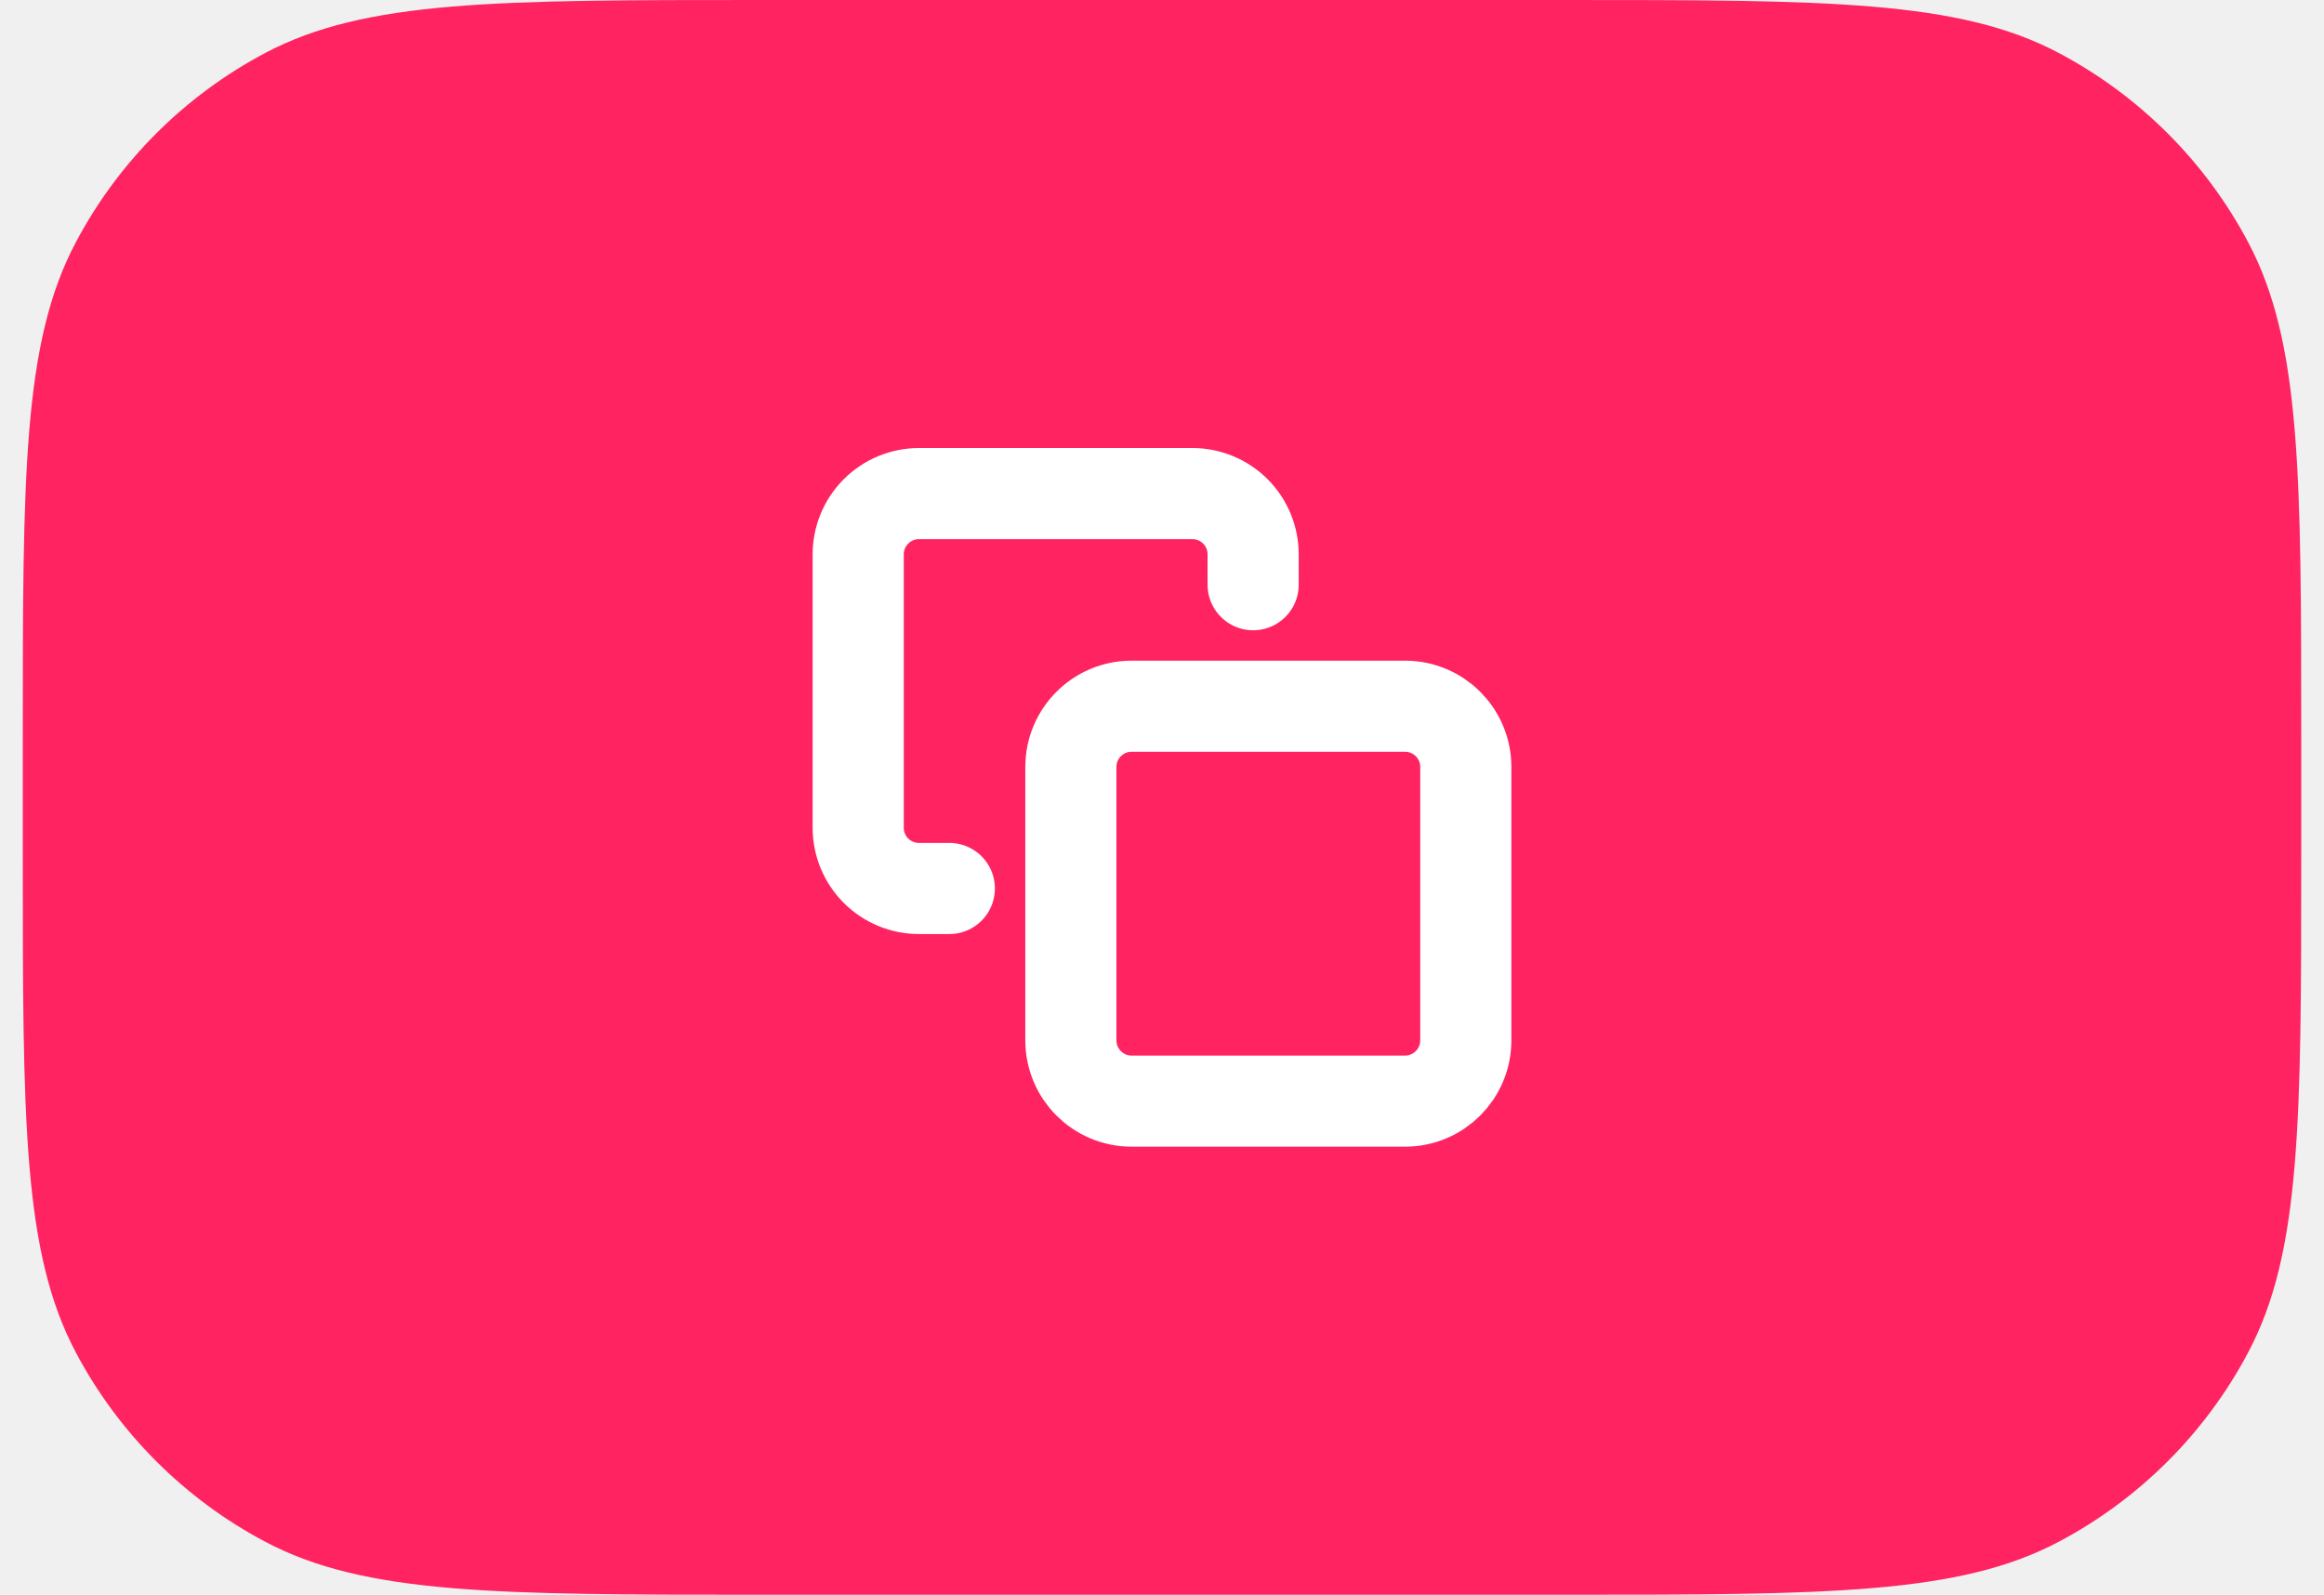
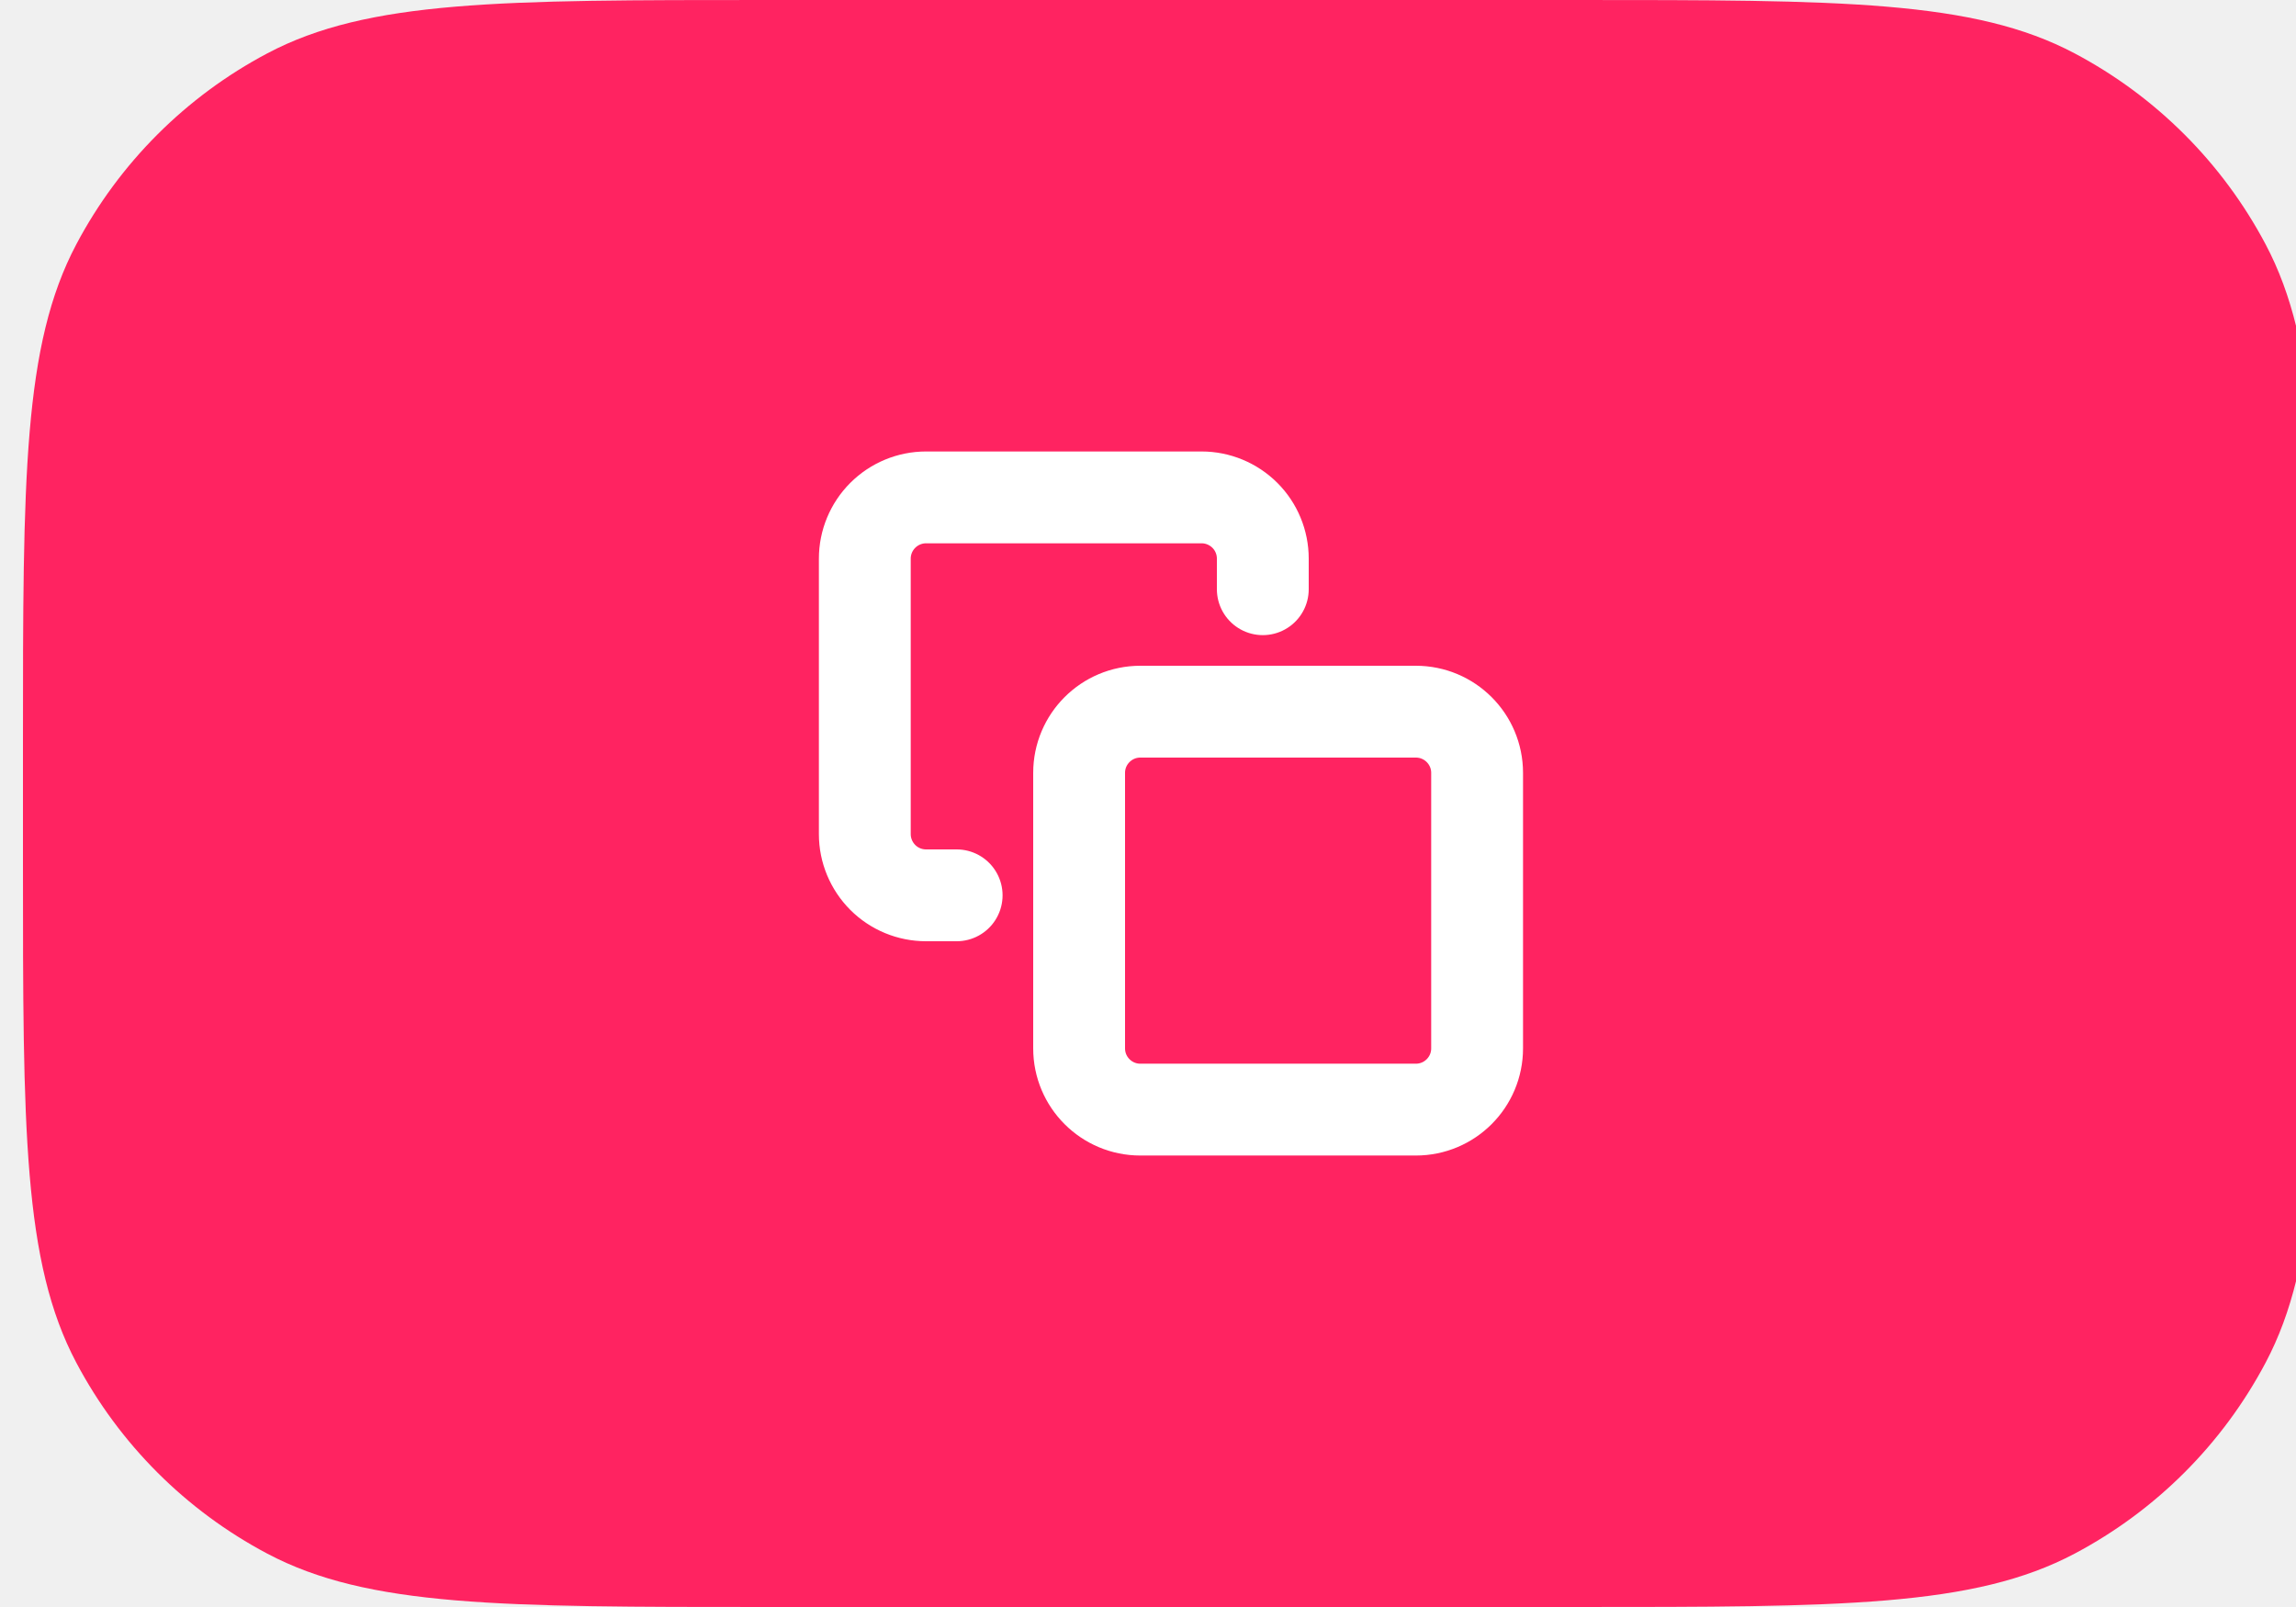
- <svg xmlns="http://www.w3.org/2000/svg" width="51" height="35" viewBox="0 0 51 35" fill="none">
+ <svg xmlns="http://www.w3.org/2000/svg" width="50" height="35" viewBox="0 0 50 35" fill="none">
  <path d="M0.5 16.2C0.5 10.411 0.5 7.516 1.662 5.321C2.6 3.549 4.049 2.1 5.821 1.162C8.016 0 10.911 0 16.7 0H34.3C40.089 0 42.984 0 45.179 1.162C46.951 2.1 48.4 3.549 49.338 5.321C50.5 7.516 50.5 10.411 50.5 16.2V18.8C50.5 24.589 50.5 27.484 49.338 29.679C48.4 31.451 46.951 32.9 45.179 33.838C42.984 35 40.089 35 34.3 35H16.7C10.911 35 8.016 35 5.821 33.838C4.049 32.9 2.6 31.451 1.662 29.679C0.5 27.484 0.5 24.589 0.5 18.8V16.2Z" fill="#FF2361" />
-   <g clip-path="url(#clip0_371_514)">
-     <path d="M20.833 19.5H20.167C19.813 19.5 19.474 19.36 19.224 19.11C18.974 18.86 18.833 18.52 18.833 18.167V12.167C18.833 11.813 18.974 11.474 19.224 11.224C19.474 10.974 19.813 10.833 20.167 10.833H26.167C26.52 10.833 26.86 10.974 27.11 11.224C27.36 11.474 27.5 11.813 27.5 12.167V12.833M24.833 15.5H30.833C31.57 15.5 32.167 16.097 32.167 16.833V22.833C32.167 23.57 31.57 24.167 30.833 24.167H24.833C24.097 24.167 23.5 23.57 23.5 22.833V16.833C23.5 16.097 24.097 15.5 24.833 15.5Z" stroke="white" stroke-width="2" stroke-linecap="round" stroke-linejoin="round" />
+   <g clip-path="url(#clip0_493_4)">
+     <path d="M20.833 19.5H20.167C19.813 19.5 19.474 19.36 19.224 19.11C18.974 18.859 18.833 18.52 18.833 18.167V12.167C18.833 11.813 18.974 11.474 19.224 11.224C19.474 10.974 19.813 10.833 20.167 10.833H26.167C26.52 10.833 26.859 10.974 27.11 11.224C27.36 11.474 27.5 11.813 27.5 12.167V12.833M24.833 15.5H30.833C31.57 15.5 32.167 16.097 32.167 16.833V22.833C32.167 23.57 31.57 24.167 30.833 24.167H24.833C24.097 24.167 23.5 23.57 23.5 22.833V16.833C23.5 16.097 24.097 15.5 24.833 15.5Z" stroke="white" stroke-width="2" stroke-linecap="round" stroke-linejoin="round" />
  </g>
  <defs>
-     <clipPath id="clip0_371_514">
+     <clipPath id="clip0_493_4">
      <rect width="16" height="16" fill="white" transform="translate(17.5 9.5)" />
    </clipPath>
  </defs>
</svg>
